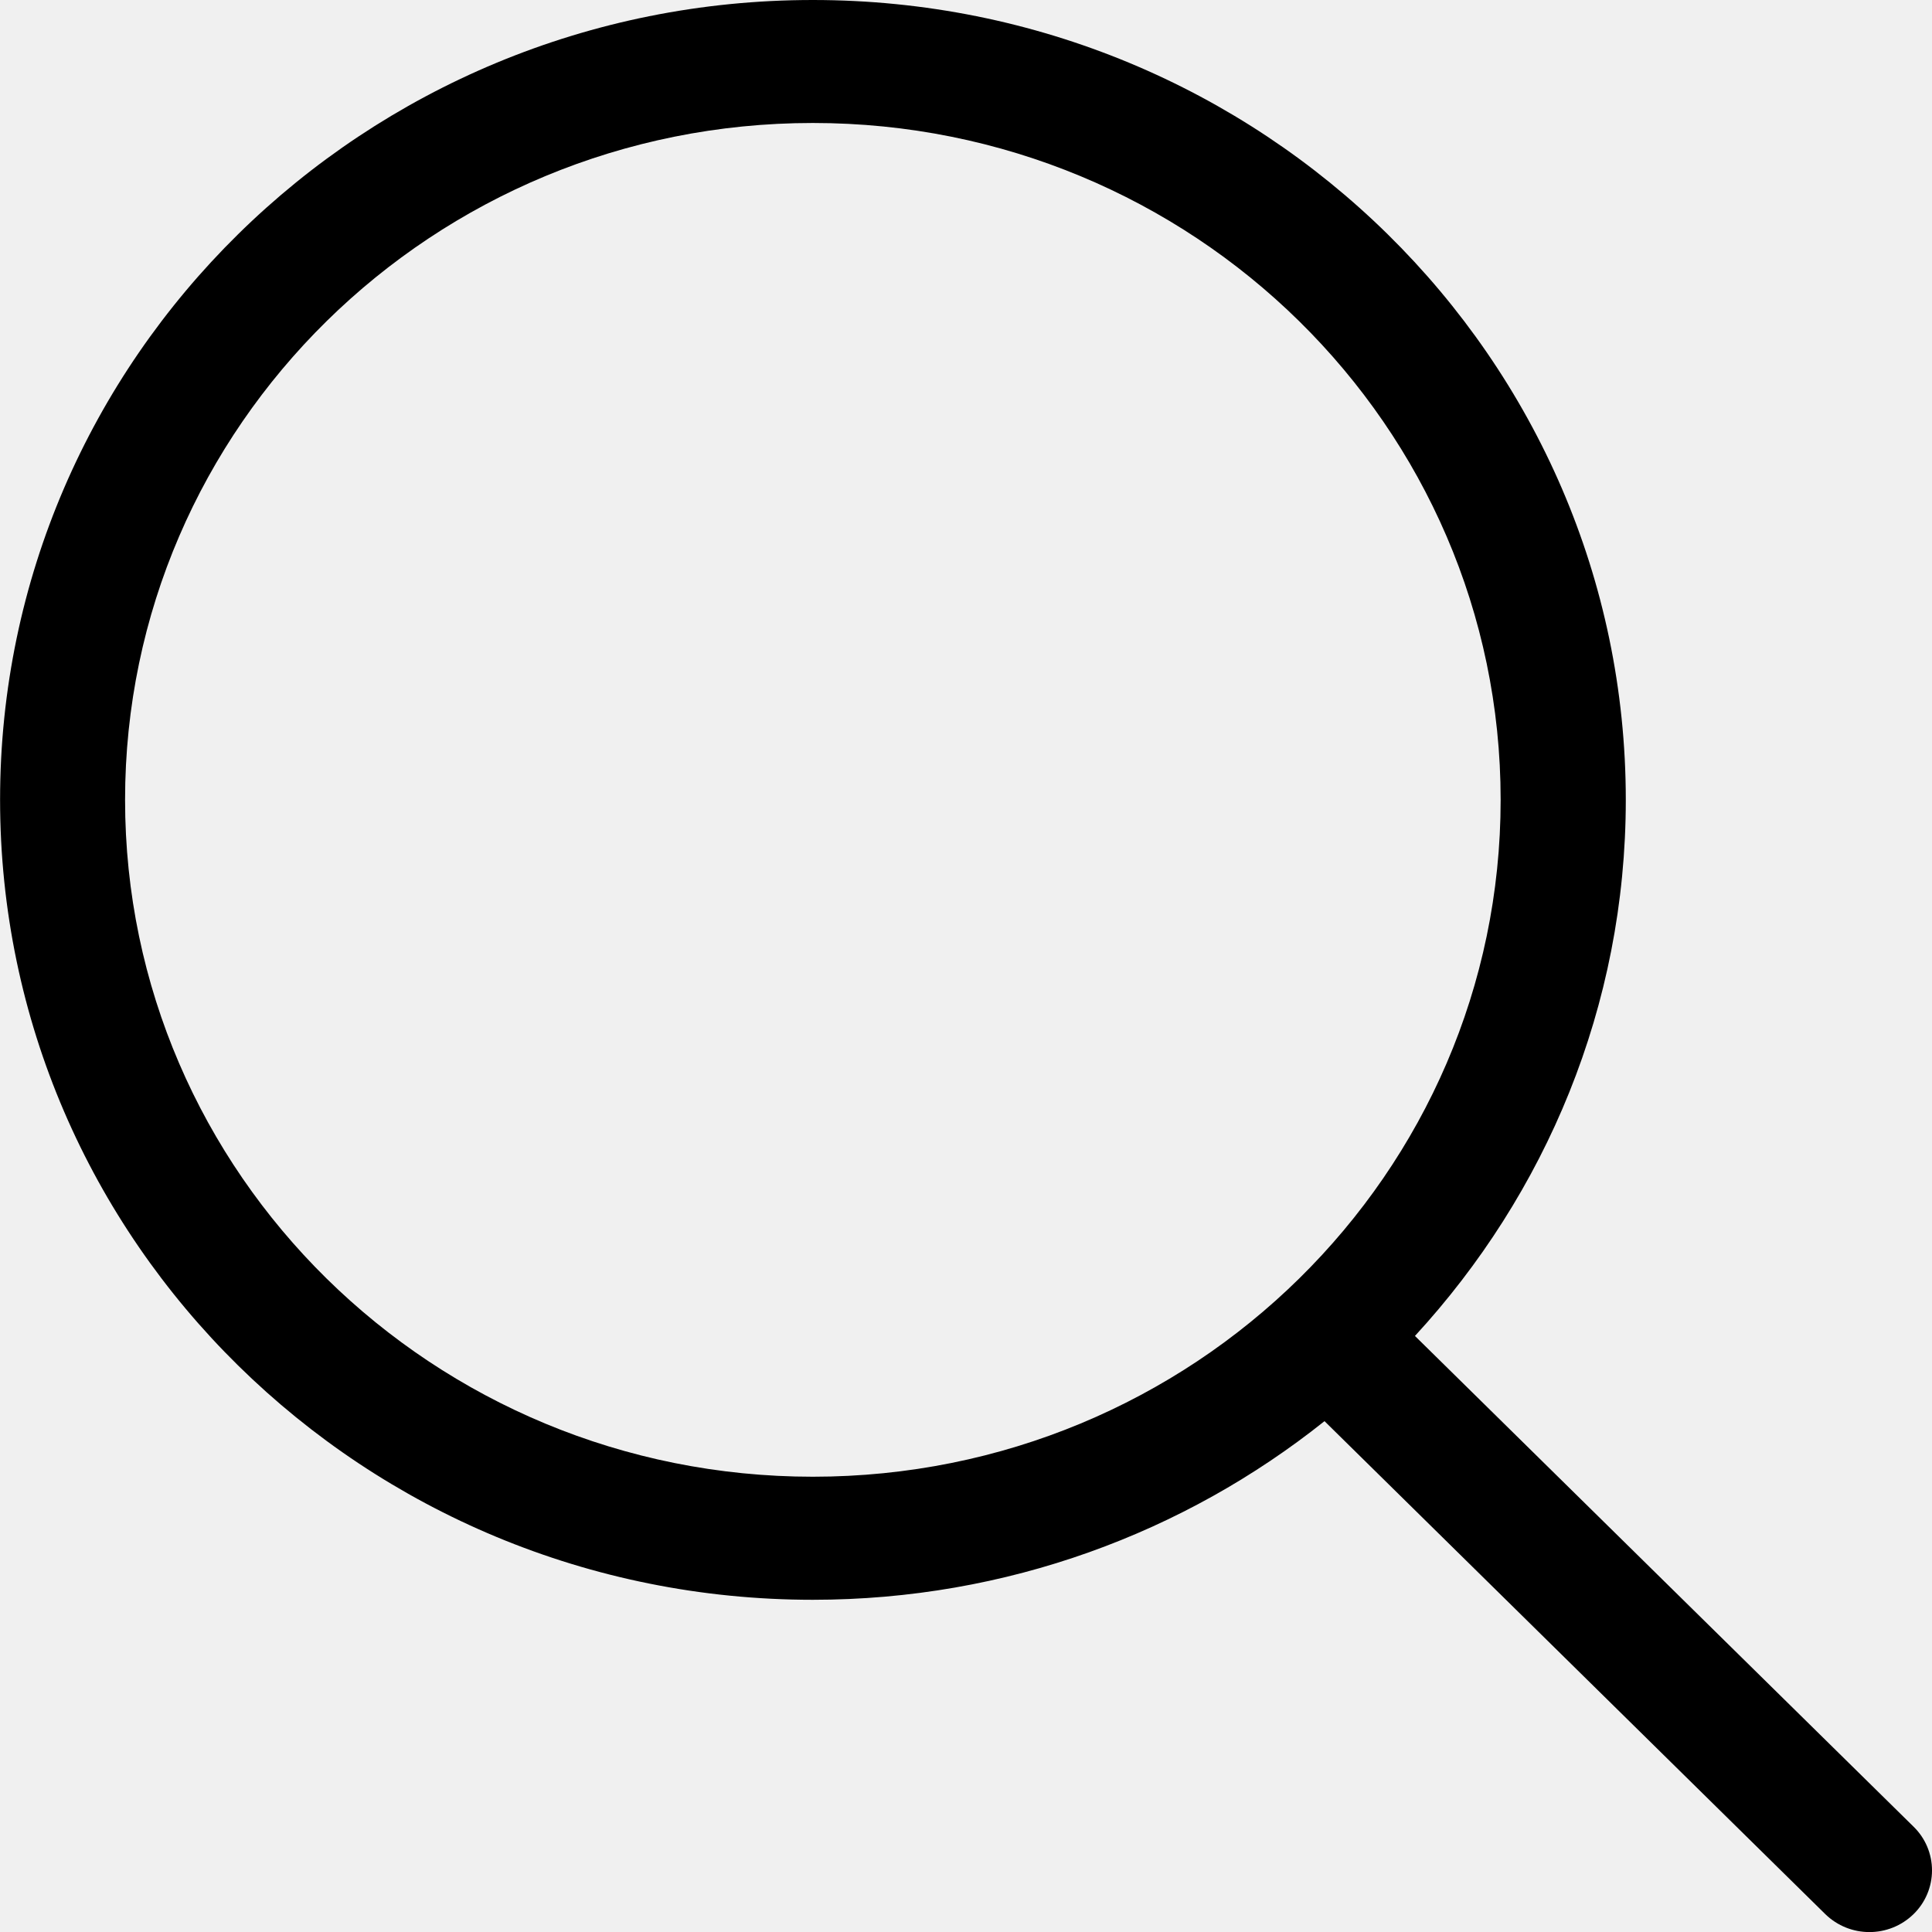
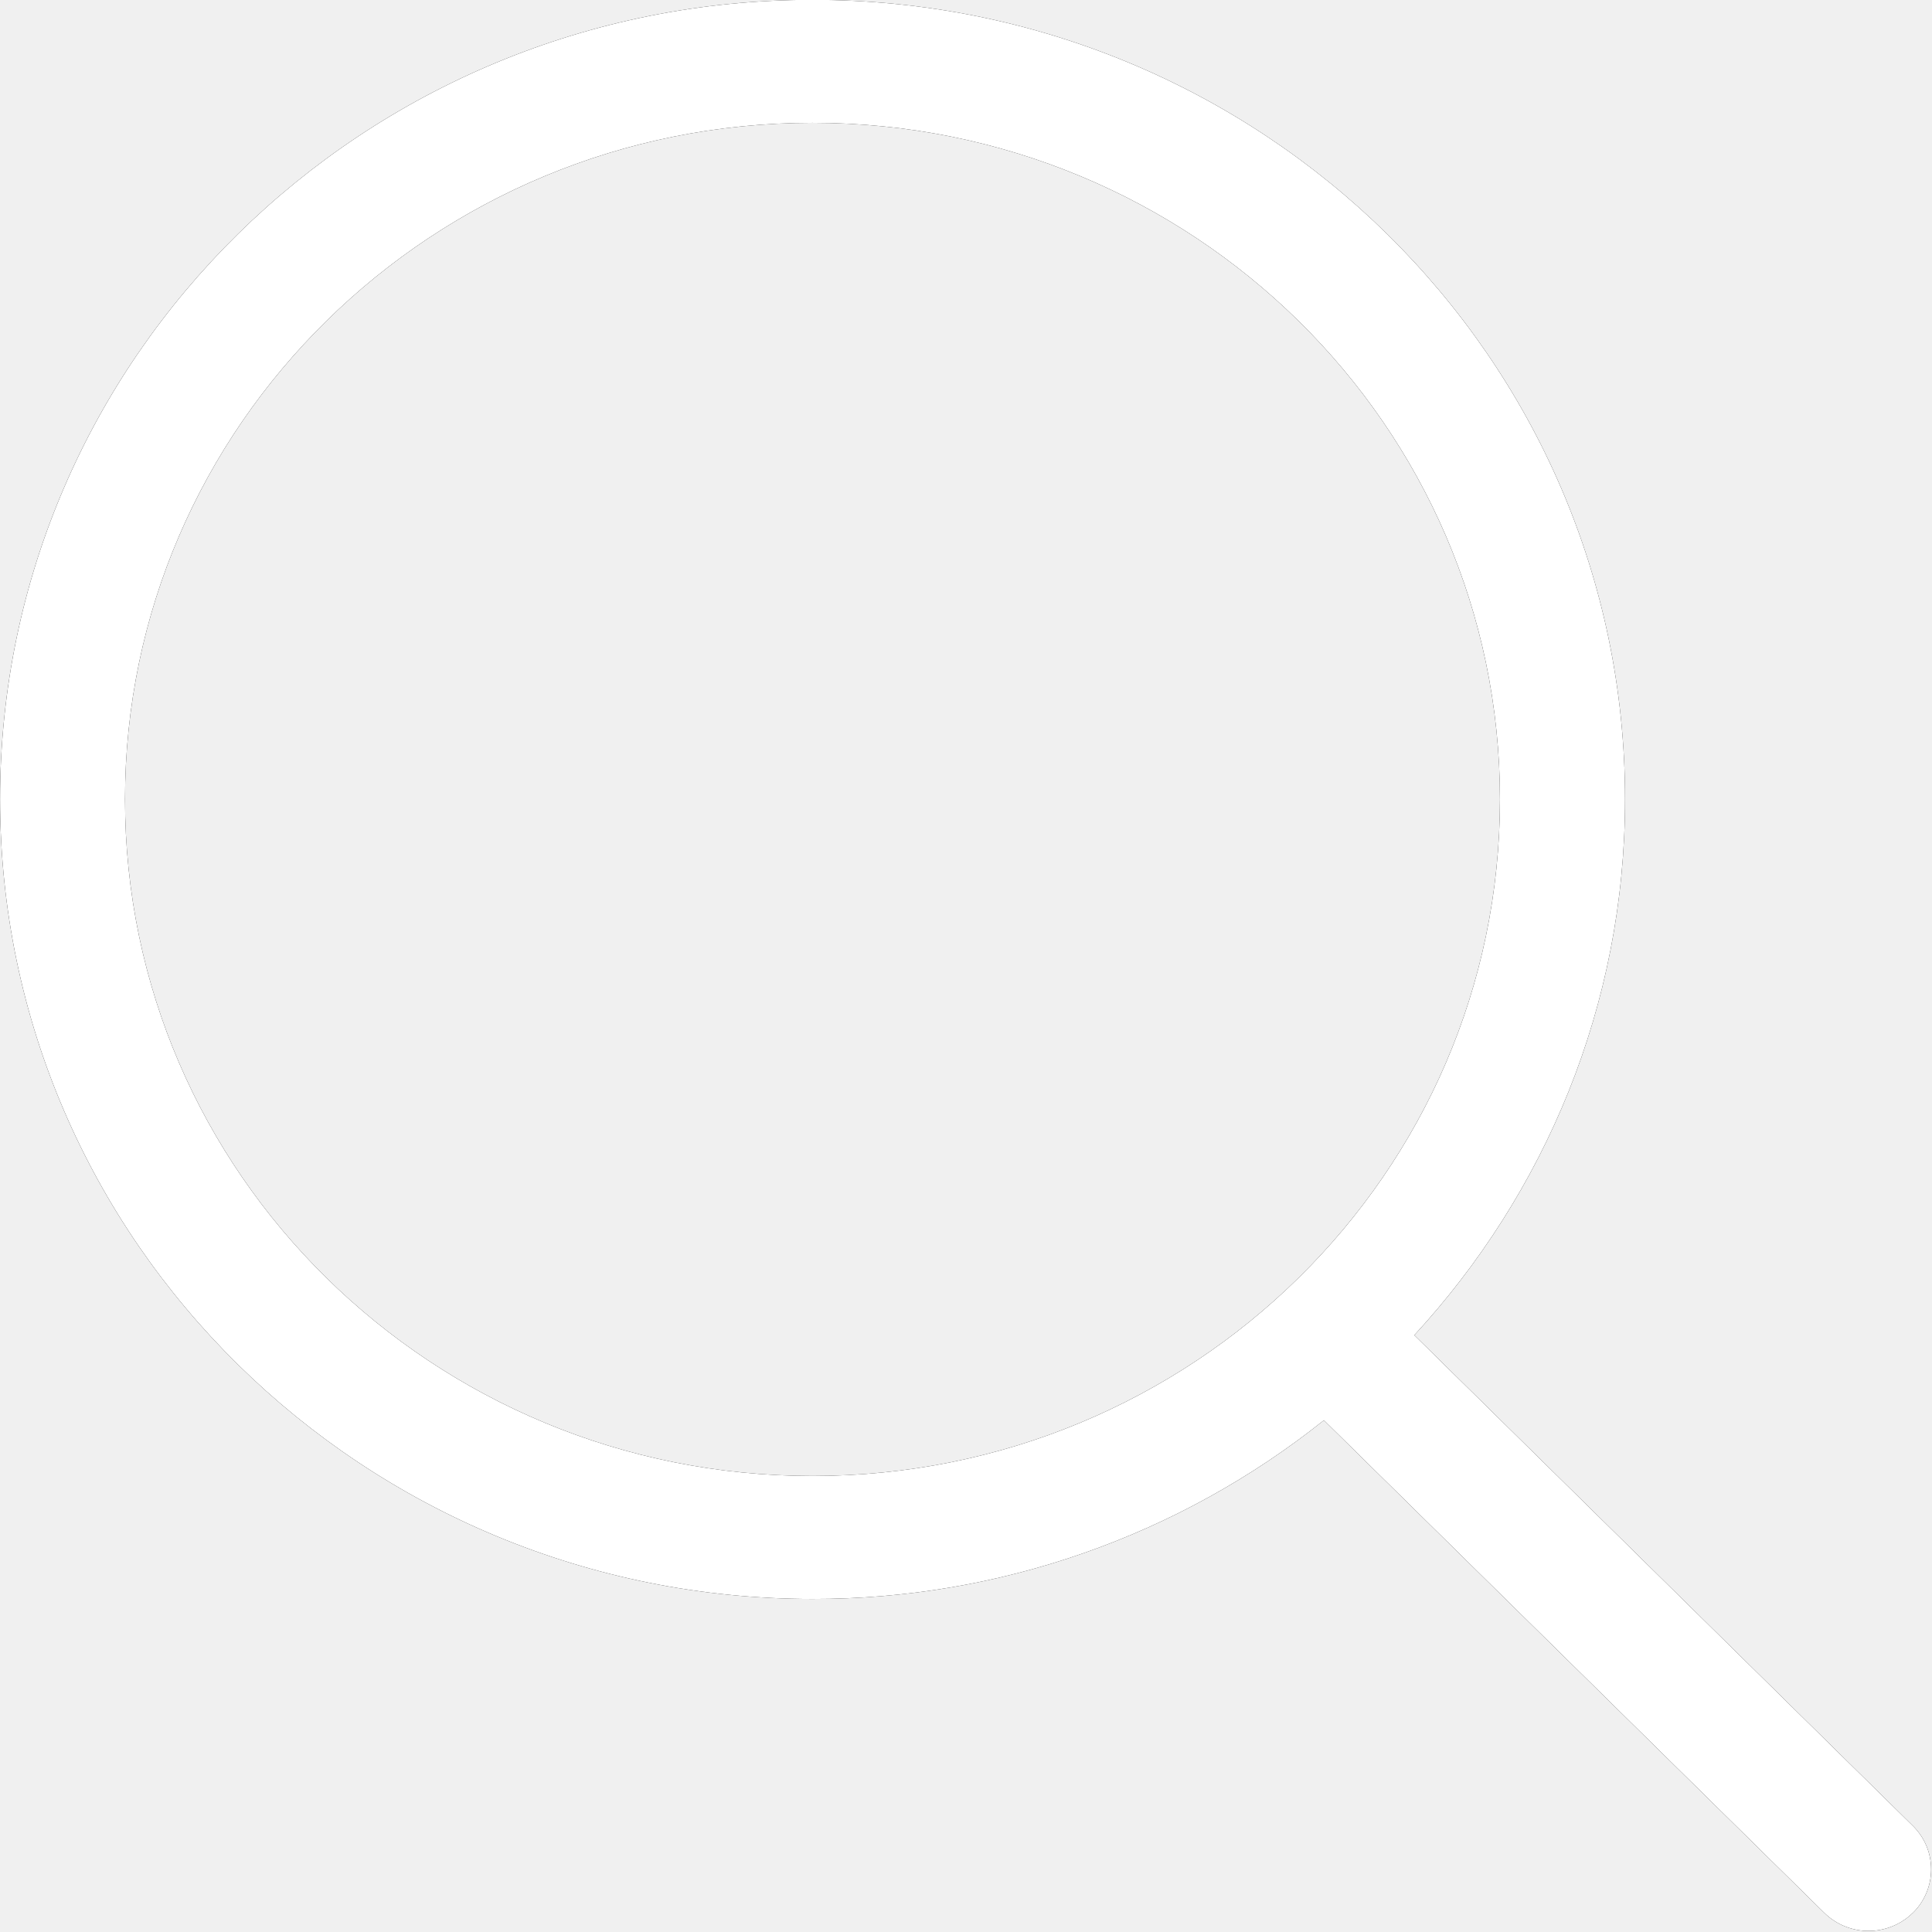
- <svg xmlns="http://www.w3.org/2000/svg" width="25" height="25" viewBox="0 0 24.999 25">
-   <svg width="25" height="25" viewBox="1.001 1.998 23.988 23.989" fill="#fff">
-     <path fill="#000" paint-order="stroke fill markers" fill-rule="evenodd" d="M24.762 24.681l-6.193-6.095c1.621-1.761 2.618-4.092 2.618-6.657-.001-5.486-4.52-9.931-10.094-9.931S1.001 6.443 1.001 11.928c0 5.488 4.518 9.934 10.092 9.934 2.409 0 4.618-.834 6.353-2.218l6.217 6.12a.785.785 0 0 0 1.098 0 .758.758 0 0 0 .001-1.083zm-13.669-4.347c-4.716 0-8.54-3.762-8.54-8.405 0-4.641 3.824-8.404 8.54-8.404 4.717 0 8.54 3.763 8.54 8.404 0 4.643-3.823 8.405-8.54 8.405z" />
-   </svg>
+ <svg xmlns="http://www.w3.org/2000/svg" width="24" height="24" viewBox="0 0 24 24">
+   <g>
+     <g>
+       <path d="M23.761 23.763a.785.785 0 0 1-1.098 0l-6.217-6.12a10.155 10.155 0 0 1-6.353 2.22C4.52 19.862.001 15.415.001 9.928 0 4.443 4.519-.002 10.093-.002c5.575 0 10.093 4.445 10.094 9.93 0 2.565-.997 4.897-2.618 6.658l6.193 6.095a.758.758 0 0 1 0 1.082zM18.633 9.93c0-4.641-3.823-8.404-8.54-8.404-4.716 0-8.54 3.763-8.54 8.404 0 4.643 3.824 8.405 8.54 8.405 4.717 0 8.54-3.762 8.54-8.405z" />
+       <path fill="#fff" d="M23.761 23.763a.785.785 0 0 1-1.098 0l-6.217-6.12a10.155 10.155 0 0 1-6.353 2.22C4.52 19.862.001 15.415.001 9.928 0 4.443 4.519-.002 10.093-.002c5.575 0 10.093 4.445 10.094 9.93 0 2.565-.997 4.897-2.618 6.658l6.193 6.095a.758.758 0 0 1 0 1.082zM18.633 9.93c0-4.641-3.823-8.404-8.54-8.404-4.716 0-8.54 3.763-8.54 8.404 0 4.643 3.824 8.405 8.54 8.405 4.717 0 8.54-3.762 8.54-8.405z" />
+     </g>
+   </g>
</svg>
